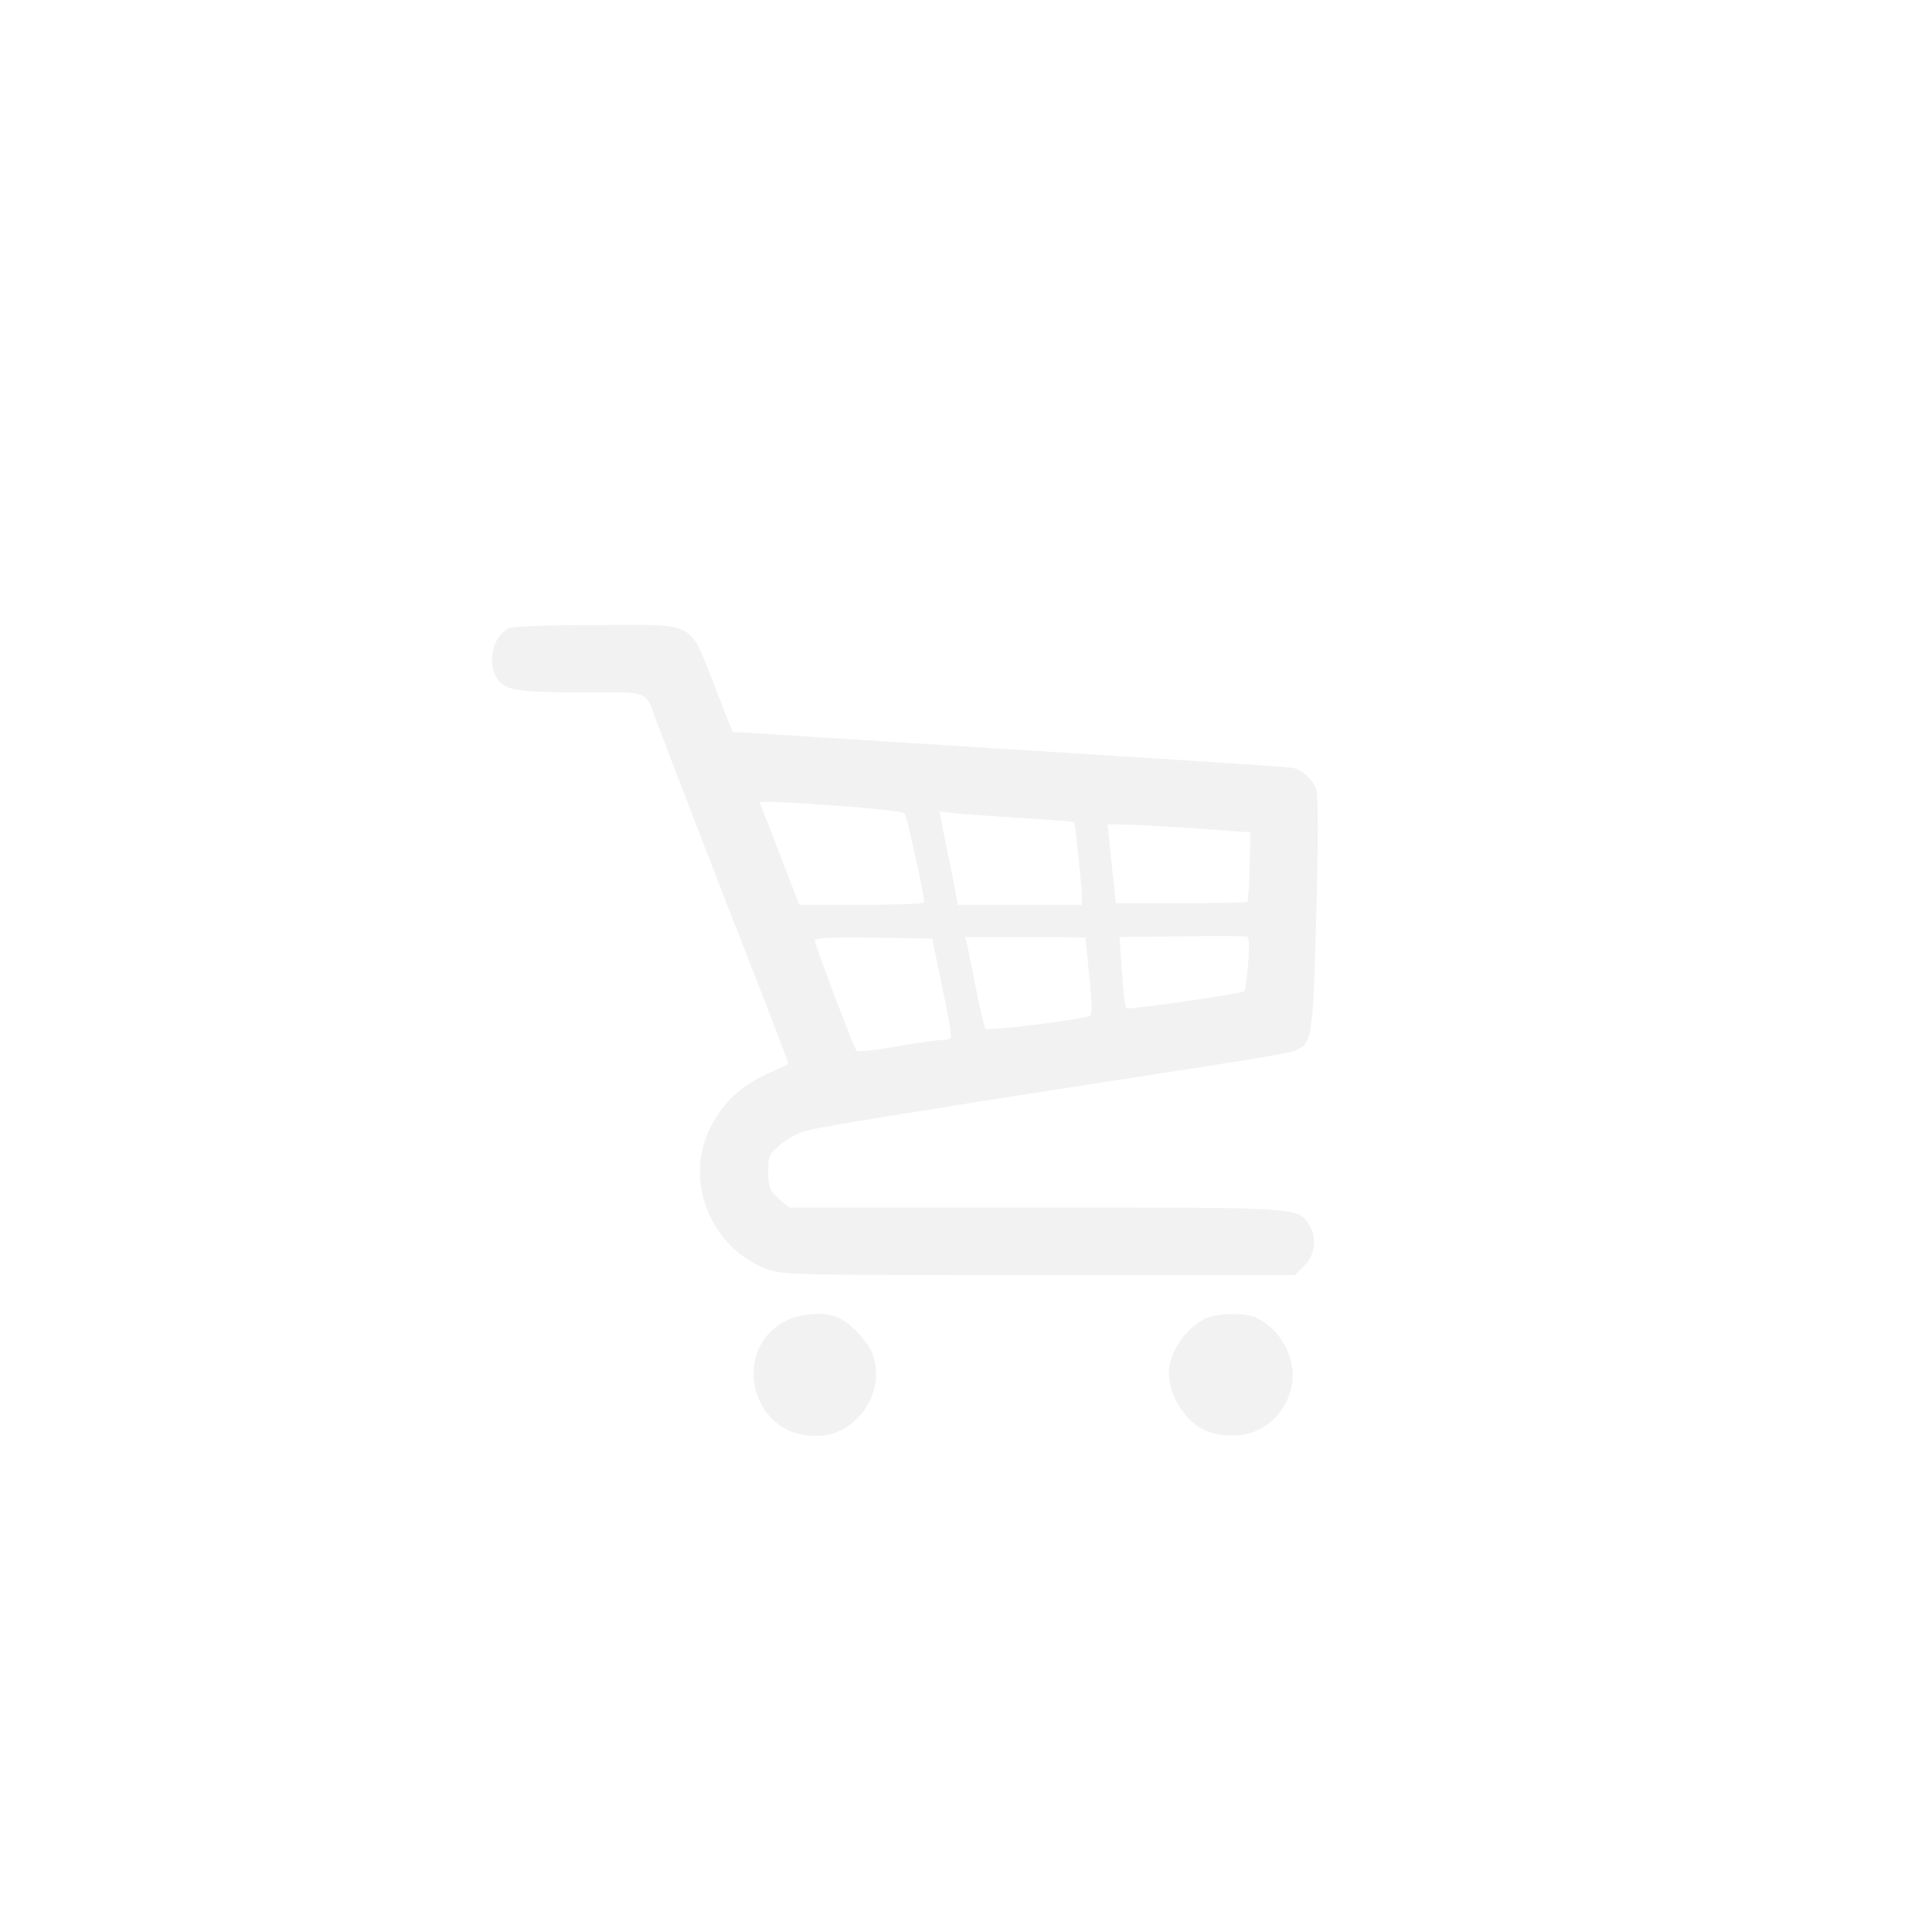
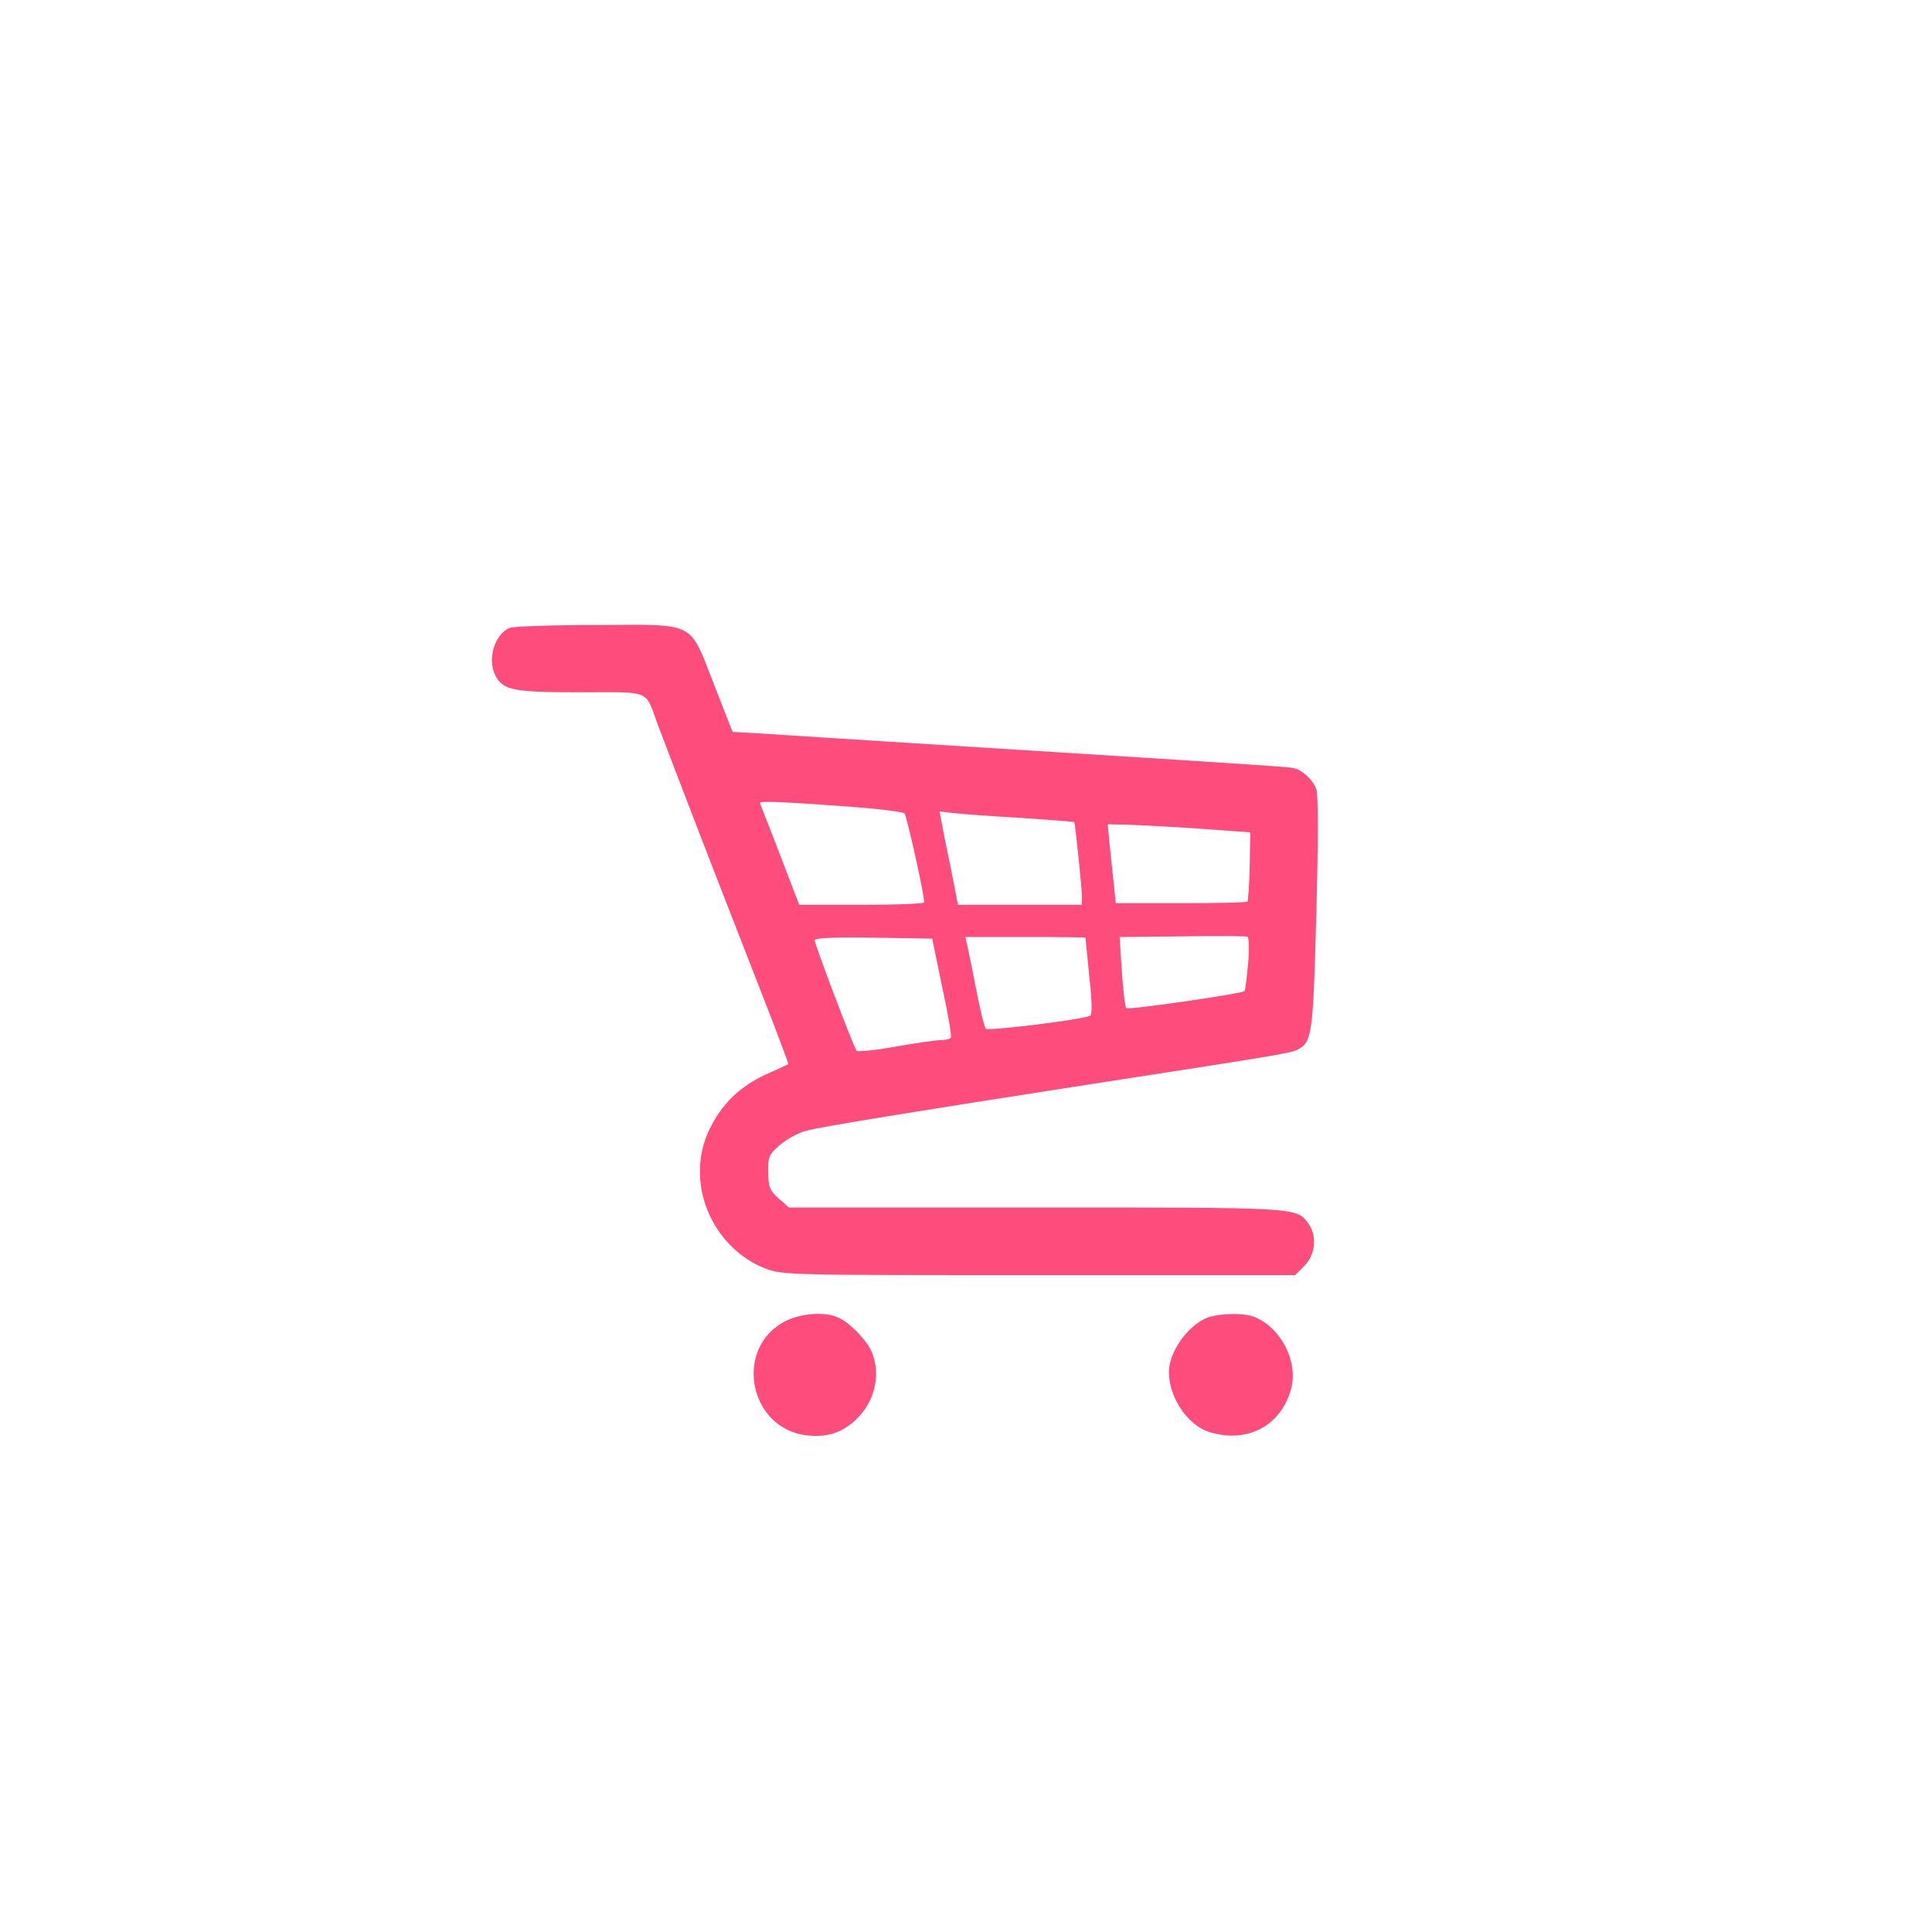
<svg xmlns="http://www.w3.org/2000/svg" version="1.0" width="60" height="60" viewBox="0 0 600 600" preserveAspectRatio="xMidYMid meet">
-   <g transform="translate(0,600) scale(0.1,-0.1)" fill="#f2f2f2" stroke="none">
+   <g transform="translate(0,600) scale(0.1,-0.1)" fill="#fe4c7c" stroke="none">
    <path d="M1583 4050 c-47 -19 -71 -98 -44 -149 24 -45 57 -51 265 -51 222 0 198 10 239 -101 38 -101 189 -493 262 -679 96 -245 145 -373 143 -375 -2 -1 -33 -16 -70 -32 -81 -38 -136 -91 -174 -169 -59 -120 -30 -271 71 -368 27 -27 68 -53 101 -65 54 -21 71 -21 850 -21 l796 0 29 29 c34 34 40 92 13 130 -37 52 -26 51 -849 51 l-765 0 -32 28 c-28 25 -32 36 -32 82 -1 49 2 55 37 85 21 18 58 38 83 44 52 13 314 56 894 146 597 92 610 95 631 106 44 23 47 48 57 425 6 218 6 368 0 383 -11 30 -44 60 -72 66 -19 4 -240 18 -1071 70 -126 8 -304 19 -395 25 -91 6 -190 12 -220 14 l-55 3 -56 143 c-80 204 -53 190 -362 189 -139 0 -262 -4 -274 -9z m1040 -554 c98 -7 181 -17 186 -22 7 -8 62 -254 61 -276 0 -5 -87 -8 -194 -8 l-194 0 -28 73 c-15 39 -42 110 -60 156 -19 47 -34 86 -34 88 0 6 85 2 263 -11z m547 -36 c90 -6 165 -12 166 -13 3 -3 24 -206 24 -232 l0 -25 -192 0 -193 0 -22 113 c-13 61 -26 127 -29 144 l-6 33 43 -5 c24 -3 118 -10 209 -15z m549 -33 l164 -12 -2 -105 c-1 -57 -5 -107 -7 -110 -3 -3 -96 -5 -207 -5 l-202 0 -6 60 c-4 33 -9 88 -13 123 l-6 62 58 -1 c31 -1 131 -6 221 -12z m157 -420 c-4 -45 -9 -83 -11 -85 -8 -8 -360 -59 -367 -53 -4 3 -10 54 -14 113 l-7 108 194 2 c107 2 198 1 203 -1 5 -2 6 -40 2 -84z m-950 -72 c18 -82 30 -153 27 -157 -2 -5 -16 -8 -29 -8 -14 0 -78 -9 -141 -20 -64 -12 -119 -17 -123 -13 -9 11 -130 330 -130 343 0 7 60 10 182 8 l183 -3 31 -150z m445 153 c0 -2 6 -56 12 -122 9 -80 9 -119 2 -121 -46 -15 -317 -47 -324 -40 -4 6 -18 62 -30 125 -12 63 -25 125 -28 138 l-5 22 186 0 c102 0 186 -1 187 -2z" />
    <path d="M2441 1898 c-165 -82 -116 -338 68 -356 61 -6 107 9 150 50 56 53 77 135 50 205 -12 34 -64 90 -101 109 -40 21 -116 17 -167 -8z" />
    <path d="M3745 1906 c-60 -27 -114 -106 -115 -166 0 -80 59 -168 128 -188 118 -35 221 21 252 136 22 85 -33 191 -117 223 -35 13 -113 10 -148 -5z" />
  </g>
</svg>
